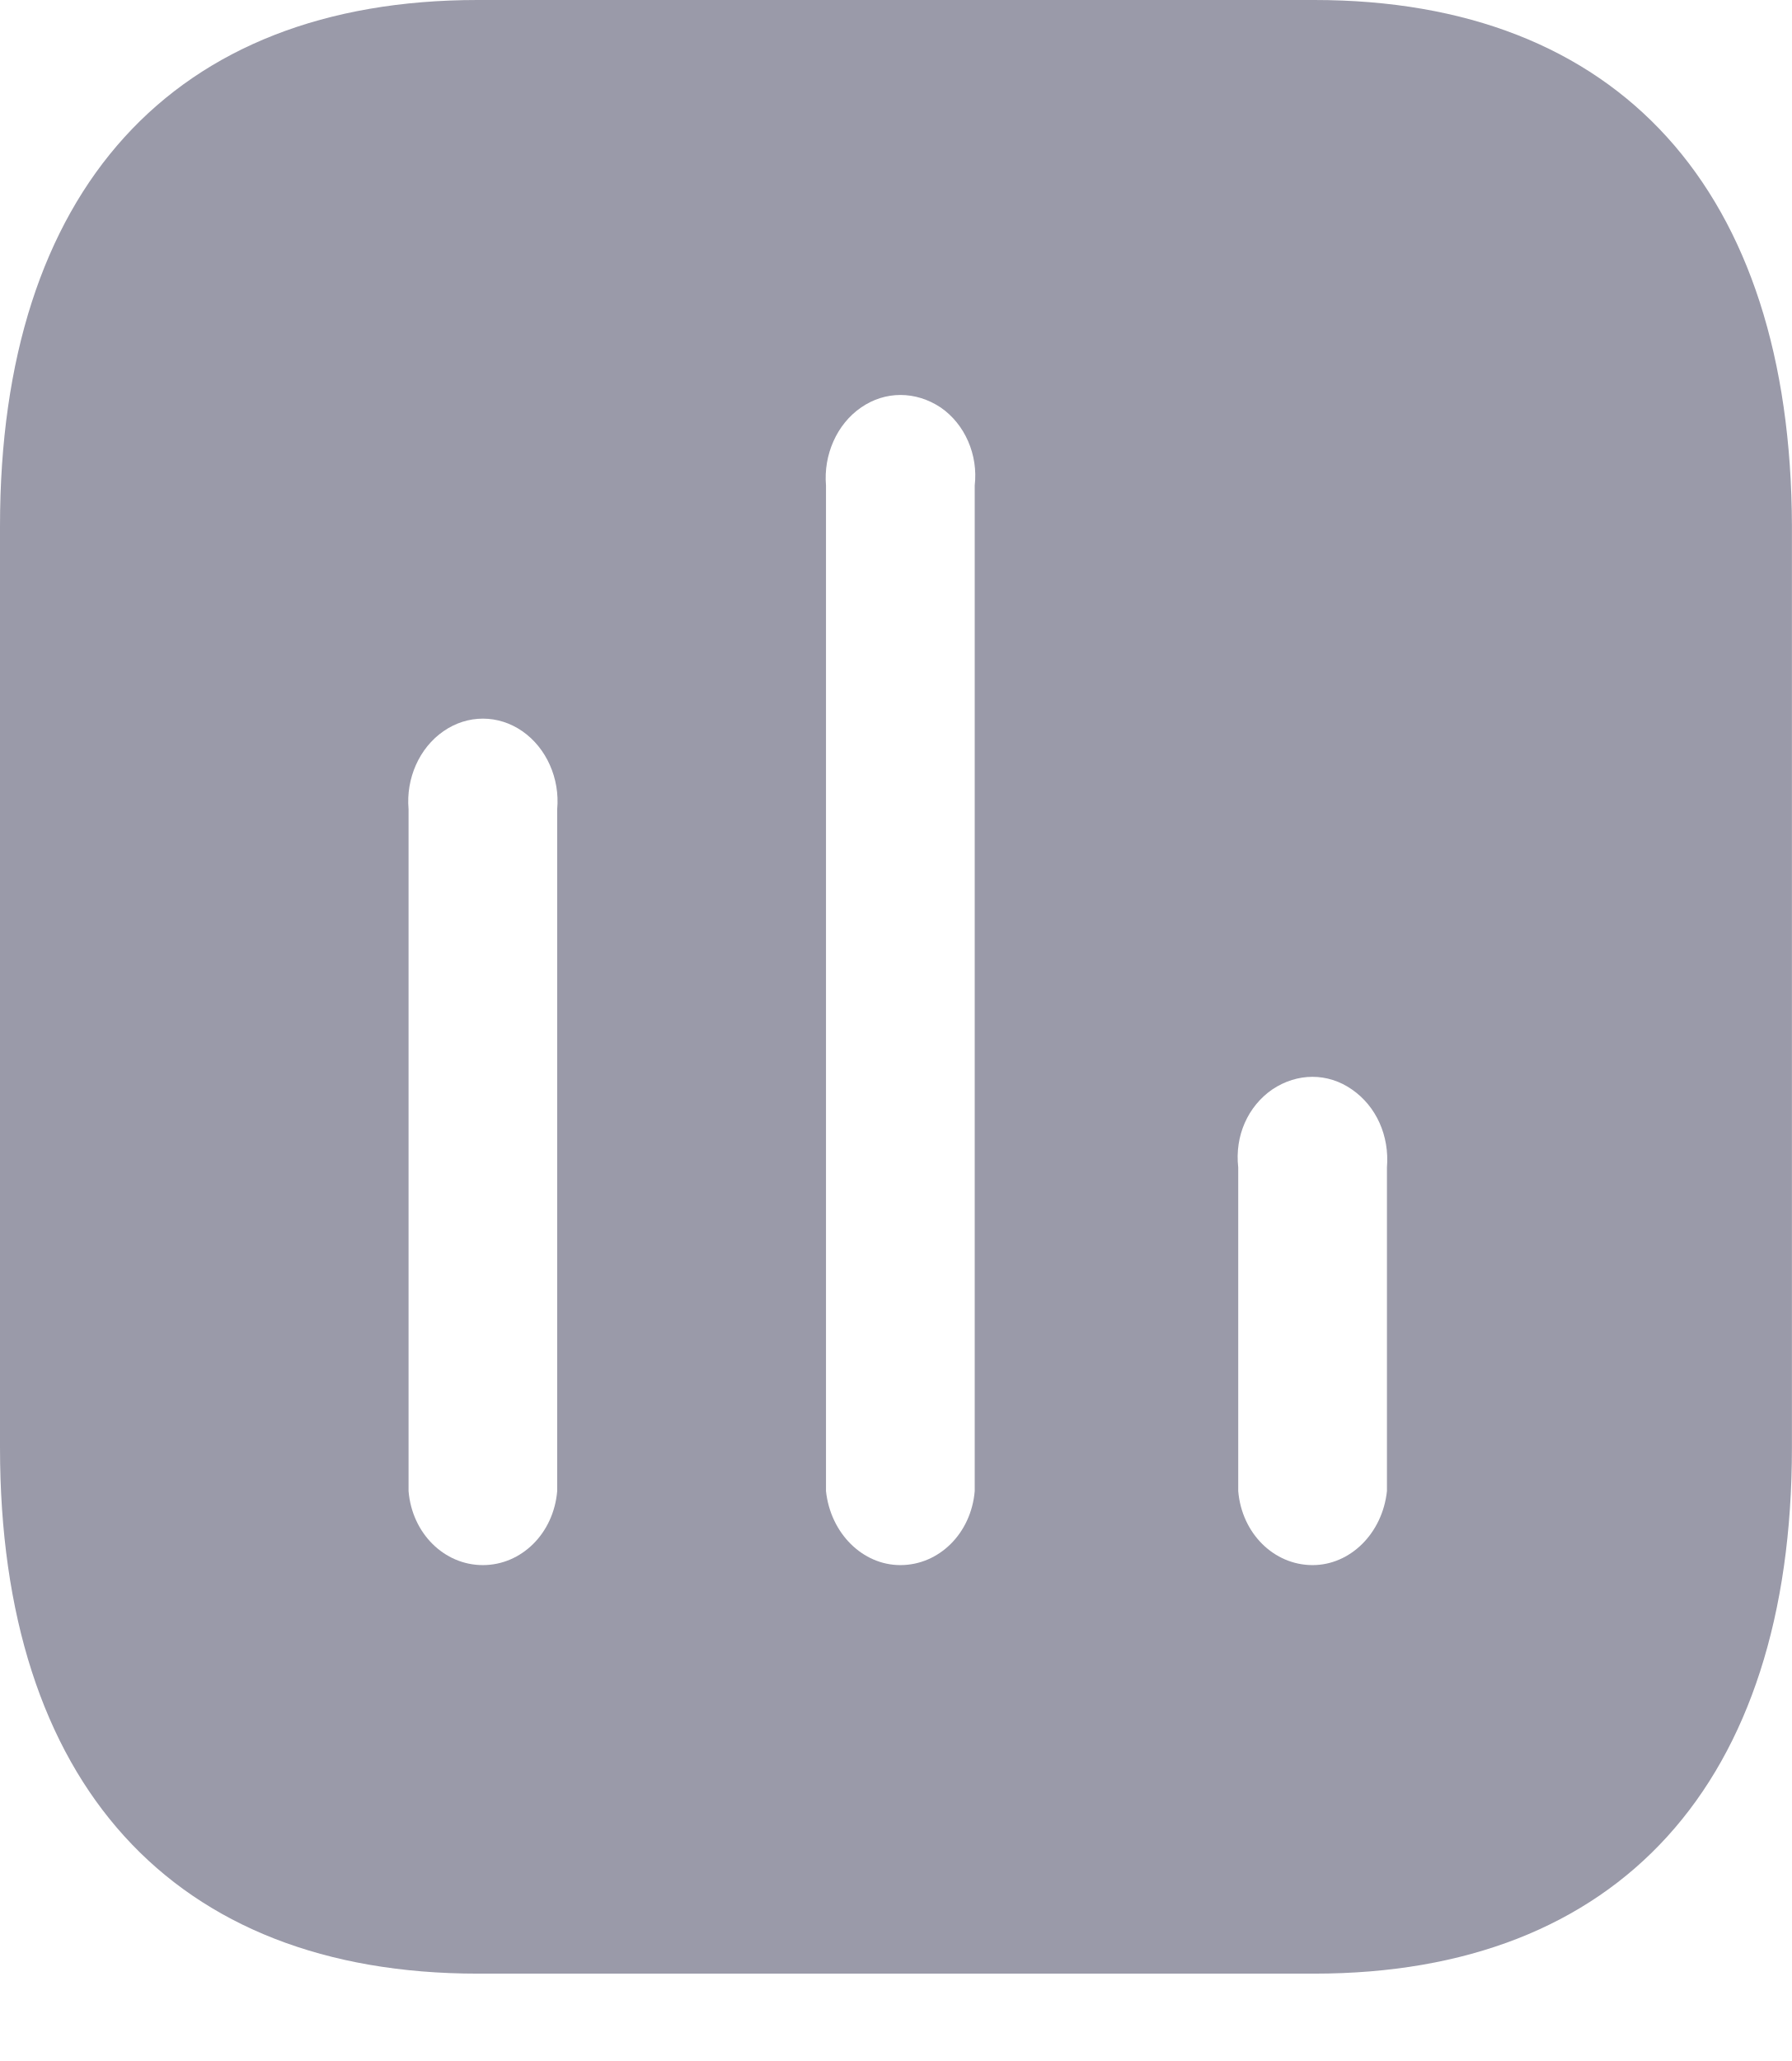
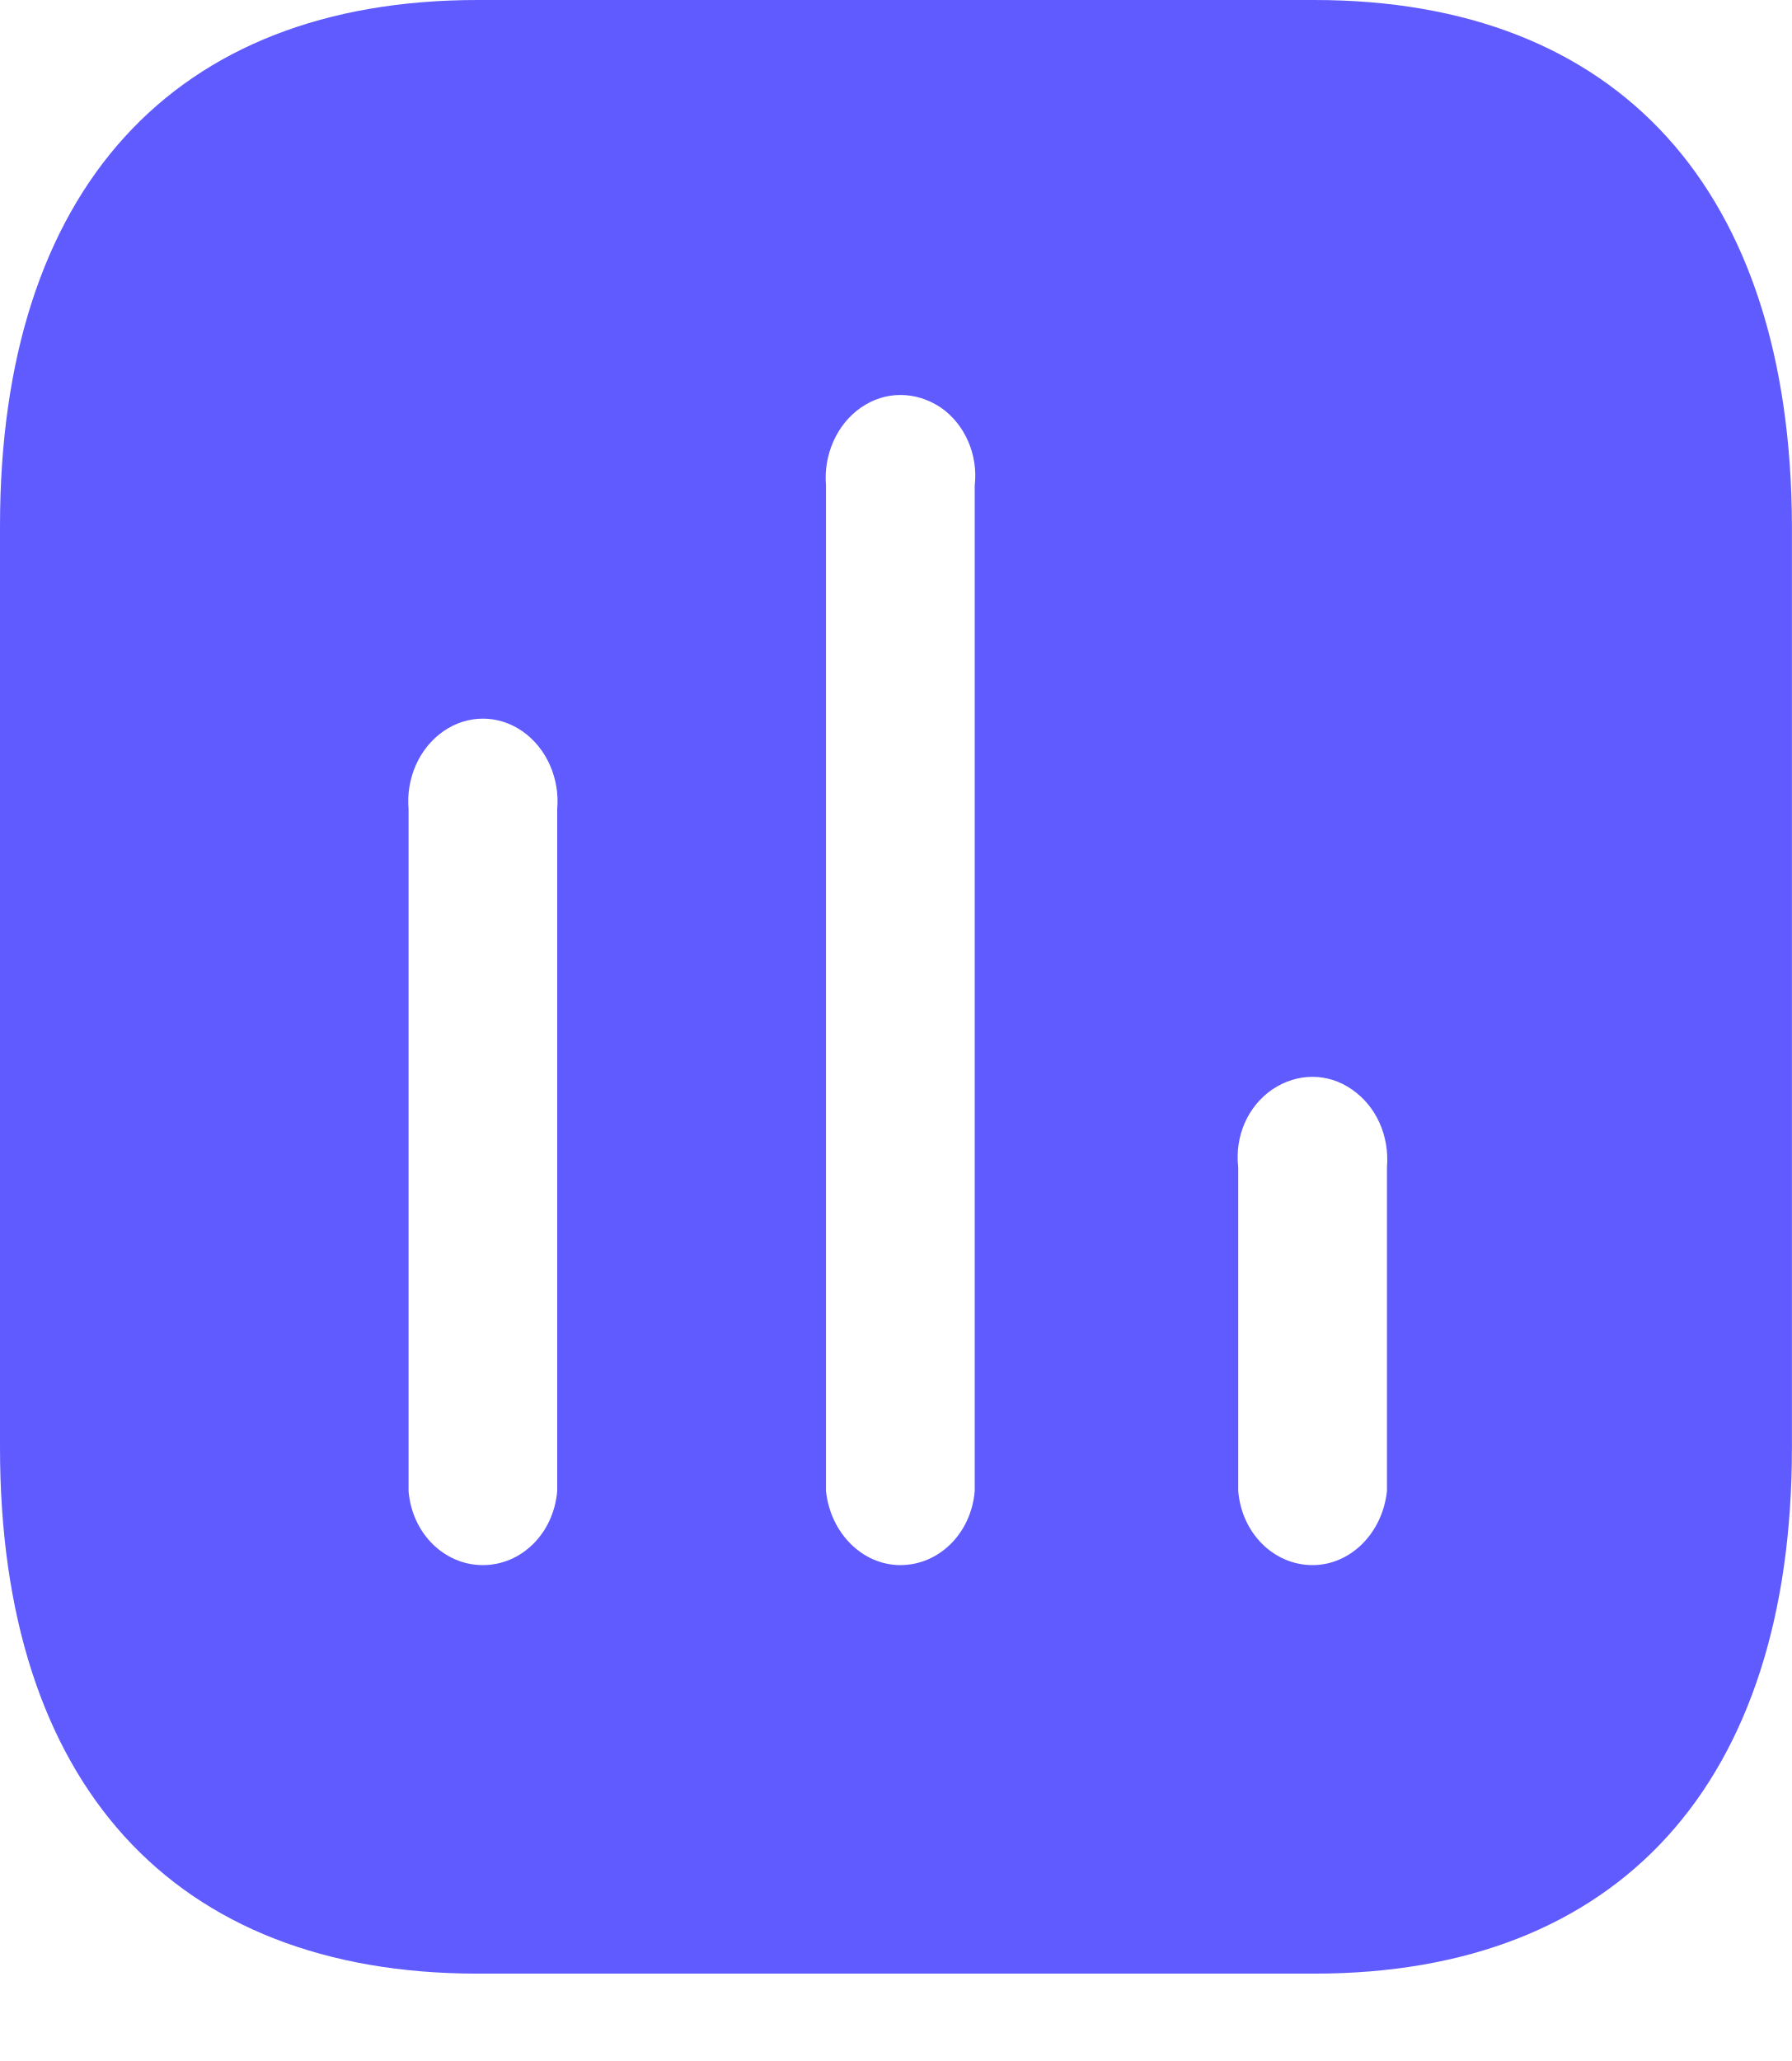
<svg xmlns="http://www.w3.org/2000/svg" width="20" height="23" viewBox="0 0 20 23" fill="none">
-   <path fill-rule="evenodd" clip-rule="evenodd" fill="#9A9AA9" d="M5.33 0H14.669C18.07 0 19.99 2.124 20 5.87V16.155C20 19.899 18.07 22.025 14.669 22.025H5.33C1.929 22.025 3.05176e-05 19.899 3.05176e-05 16.155V5.87C3.05176e-05 2.124 1.929 0 5.33 0ZM10.049 17.466C10.48 17.466 10.839 17.113 10.879 16.64V5.418C10.919 5.077 10.77 4.734 10.5 4.548C10.219 4.361 9.879 4.361 9.61 4.548C9.339 4.734 9.19 5.077 9.219 5.418V16.64C9.27 17.113 9.629 17.466 10.049 17.466ZM14.65 17.466C15.07 17.466 15.429 17.113 15.48 16.64V13.028C15.509 12.674 15.36 12.345 15.089 12.158C14.82 11.97 14.48 11.97 14.2 12.158C13.929 12.345 13.78 12.674 13.82 13.028V16.64C13.86 17.113 14.219 17.466 14.65 17.466ZM6.219 16.64C6.179 17.113 5.82 17.466 5.389 17.466C4.959 17.466 4.599 17.113 4.56 16.64V9.03C4.53 8.688 4.679 8.347 4.95 8.16C5.219 7.973 5.56 7.973 5.83 8.16C6.099 8.347 6.25 8.688 6.219 9.03V16.64Z" />
+   <path fill-rule="evenodd" clip-rule="evenodd" fill="#605BFF" d="M5.33 0H14.669C18.07 0 19.99 2.124 20 5.87V16.155C20 19.899 18.07 22.025 14.669 22.025H5.33C1.929 22.025 3.05176e-05 19.899 3.05176e-05 16.155V5.87C3.05176e-05 2.124 1.929 0 5.33 0ZM10.049 17.466C10.48 17.466 10.839 17.113 10.879 16.64V5.418C10.919 5.077 10.77 4.734 10.5 4.548C10.219 4.361 9.879 4.361 9.61 4.548C9.339 4.734 9.19 5.077 9.219 5.418V16.64C9.27 17.113 9.629 17.466 10.049 17.466ZM14.65 17.466C15.07 17.466 15.429 17.113 15.48 16.64V13.028C15.509 12.674 15.36 12.345 15.089 12.158C14.82 11.97 14.48 11.97 14.2 12.158C13.929 12.345 13.78 12.674 13.82 13.028V16.64C13.86 17.113 14.219 17.466 14.65 17.466ZM6.219 16.64C6.179 17.113 5.82 17.466 5.389 17.466C4.959 17.466 4.599 17.113 4.56 16.64V9.03C4.53 8.688 4.679 8.347 4.95 8.16C5.219 7.973 5.56 7.973 5.83 8.16C6.099 8.347 6.25 8.688 6.219 9.03V16.64Z" />
</svg>
